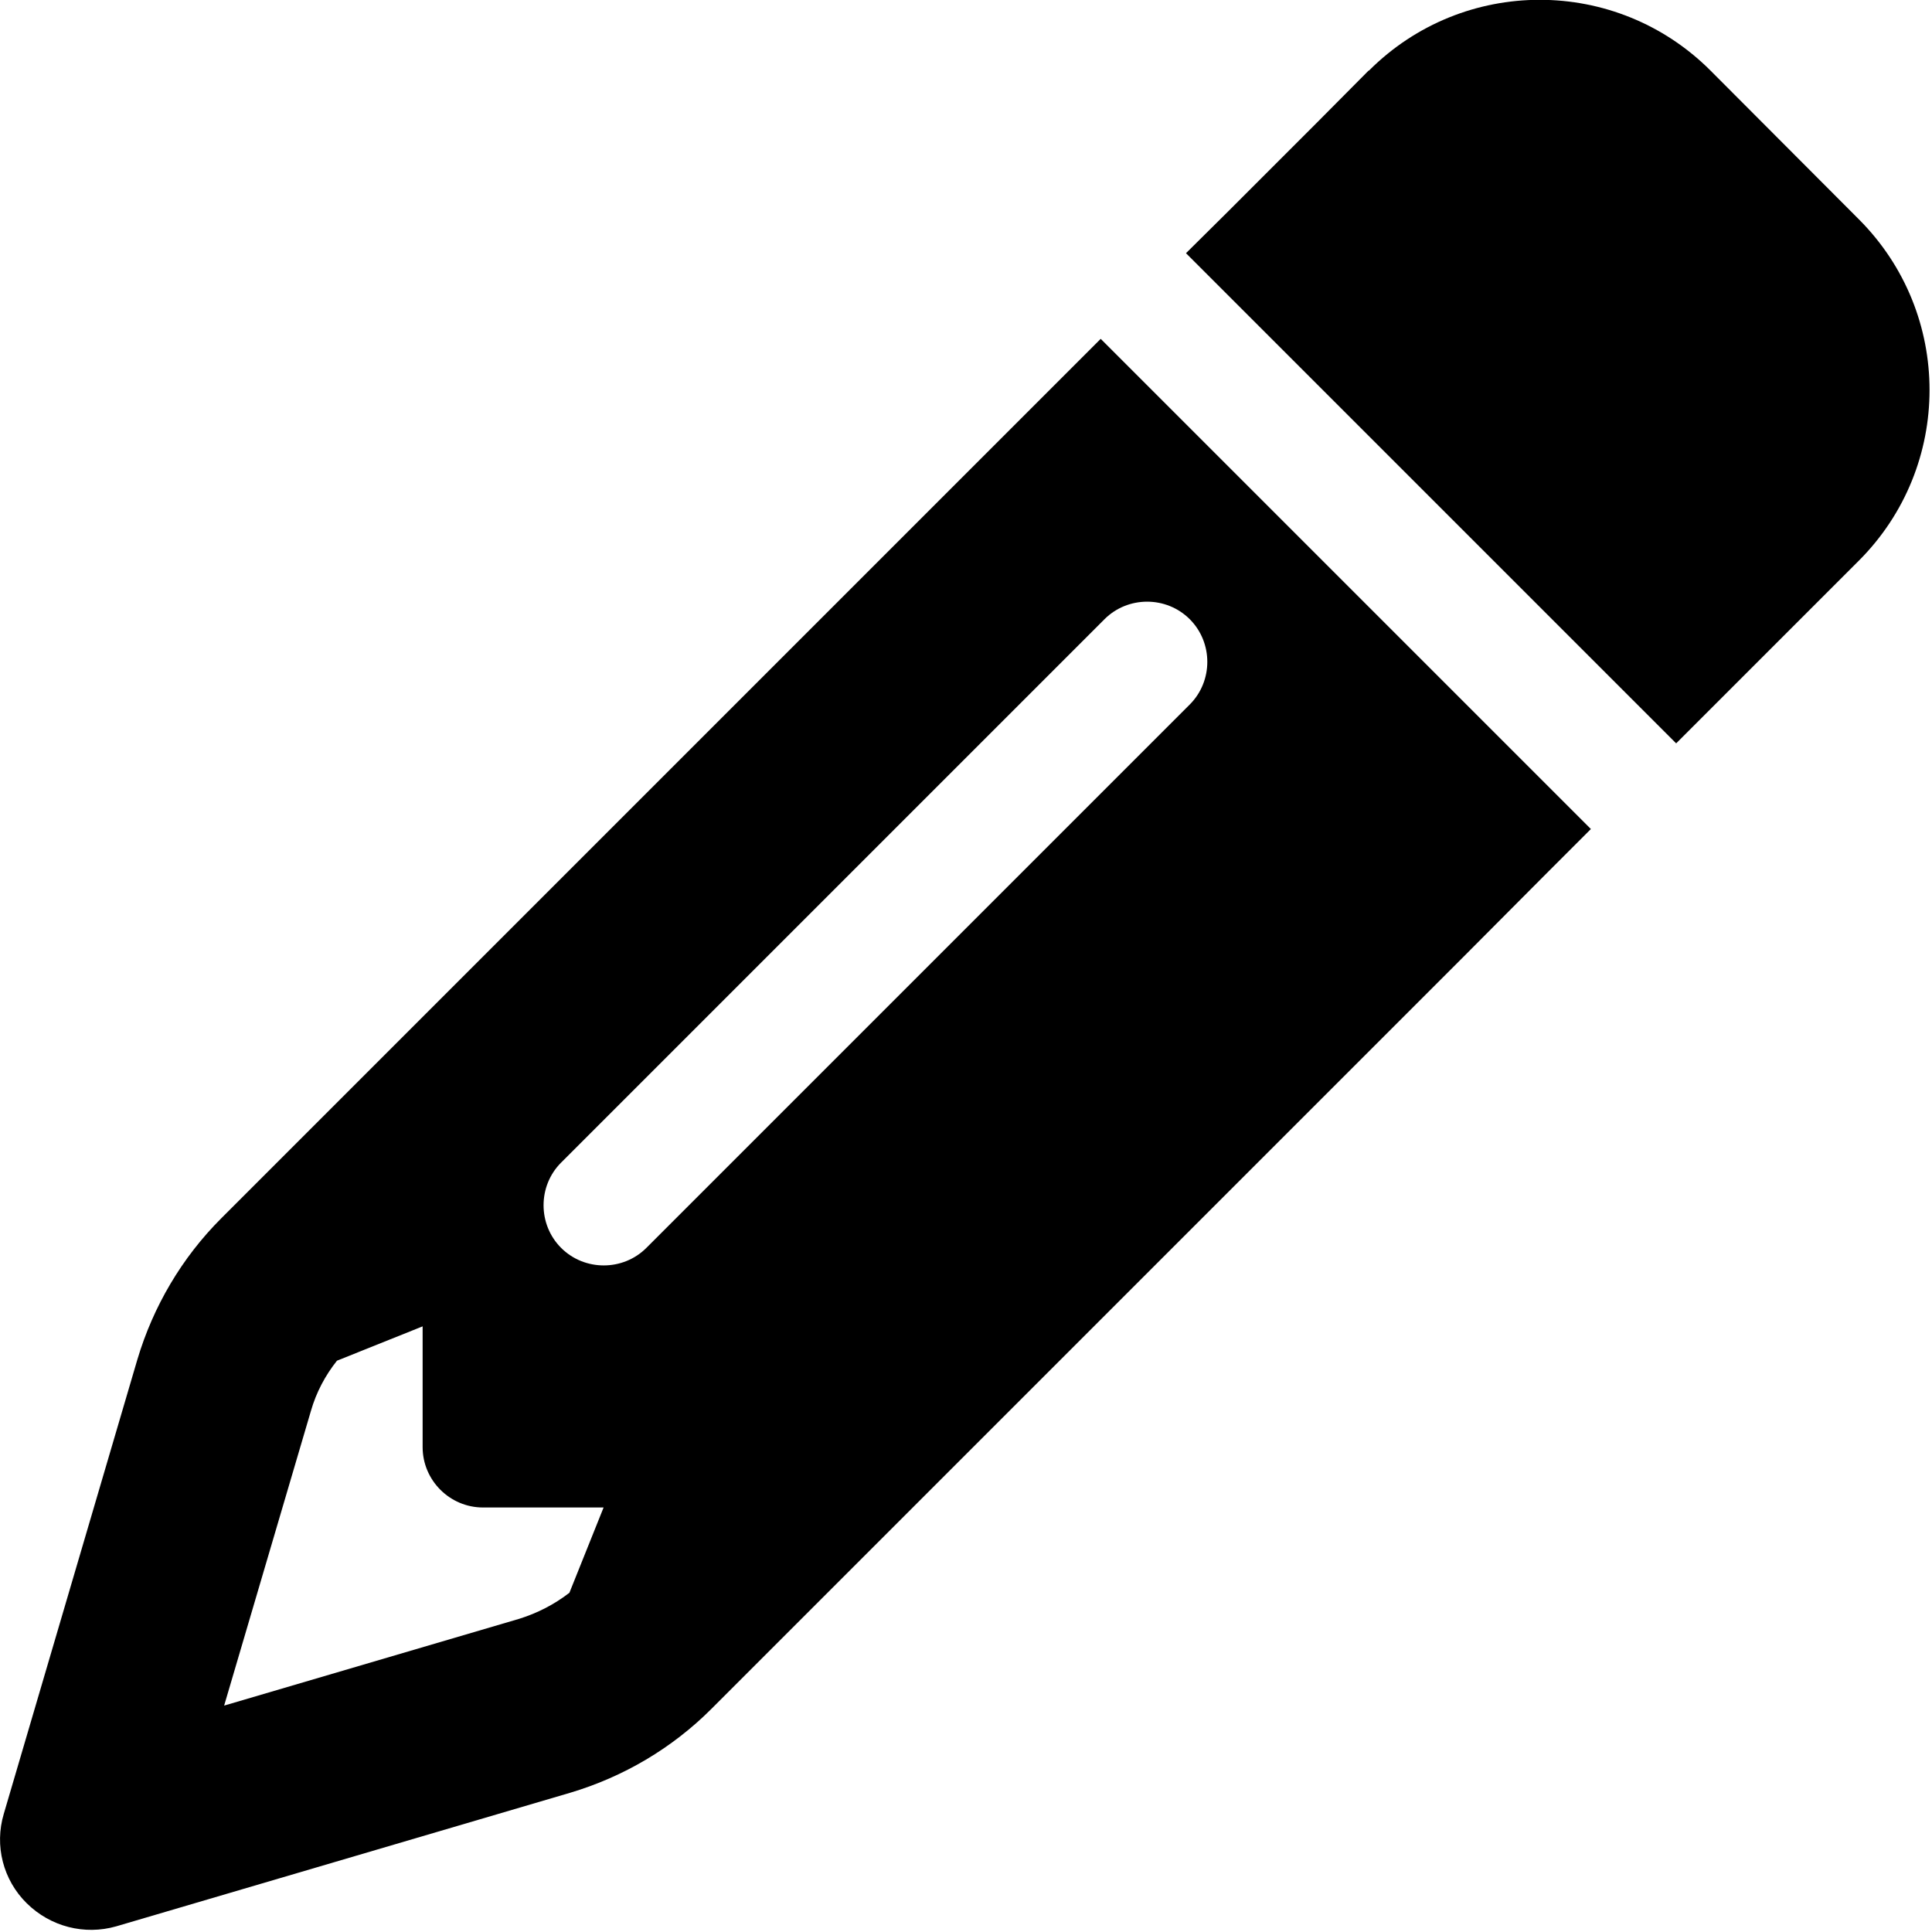
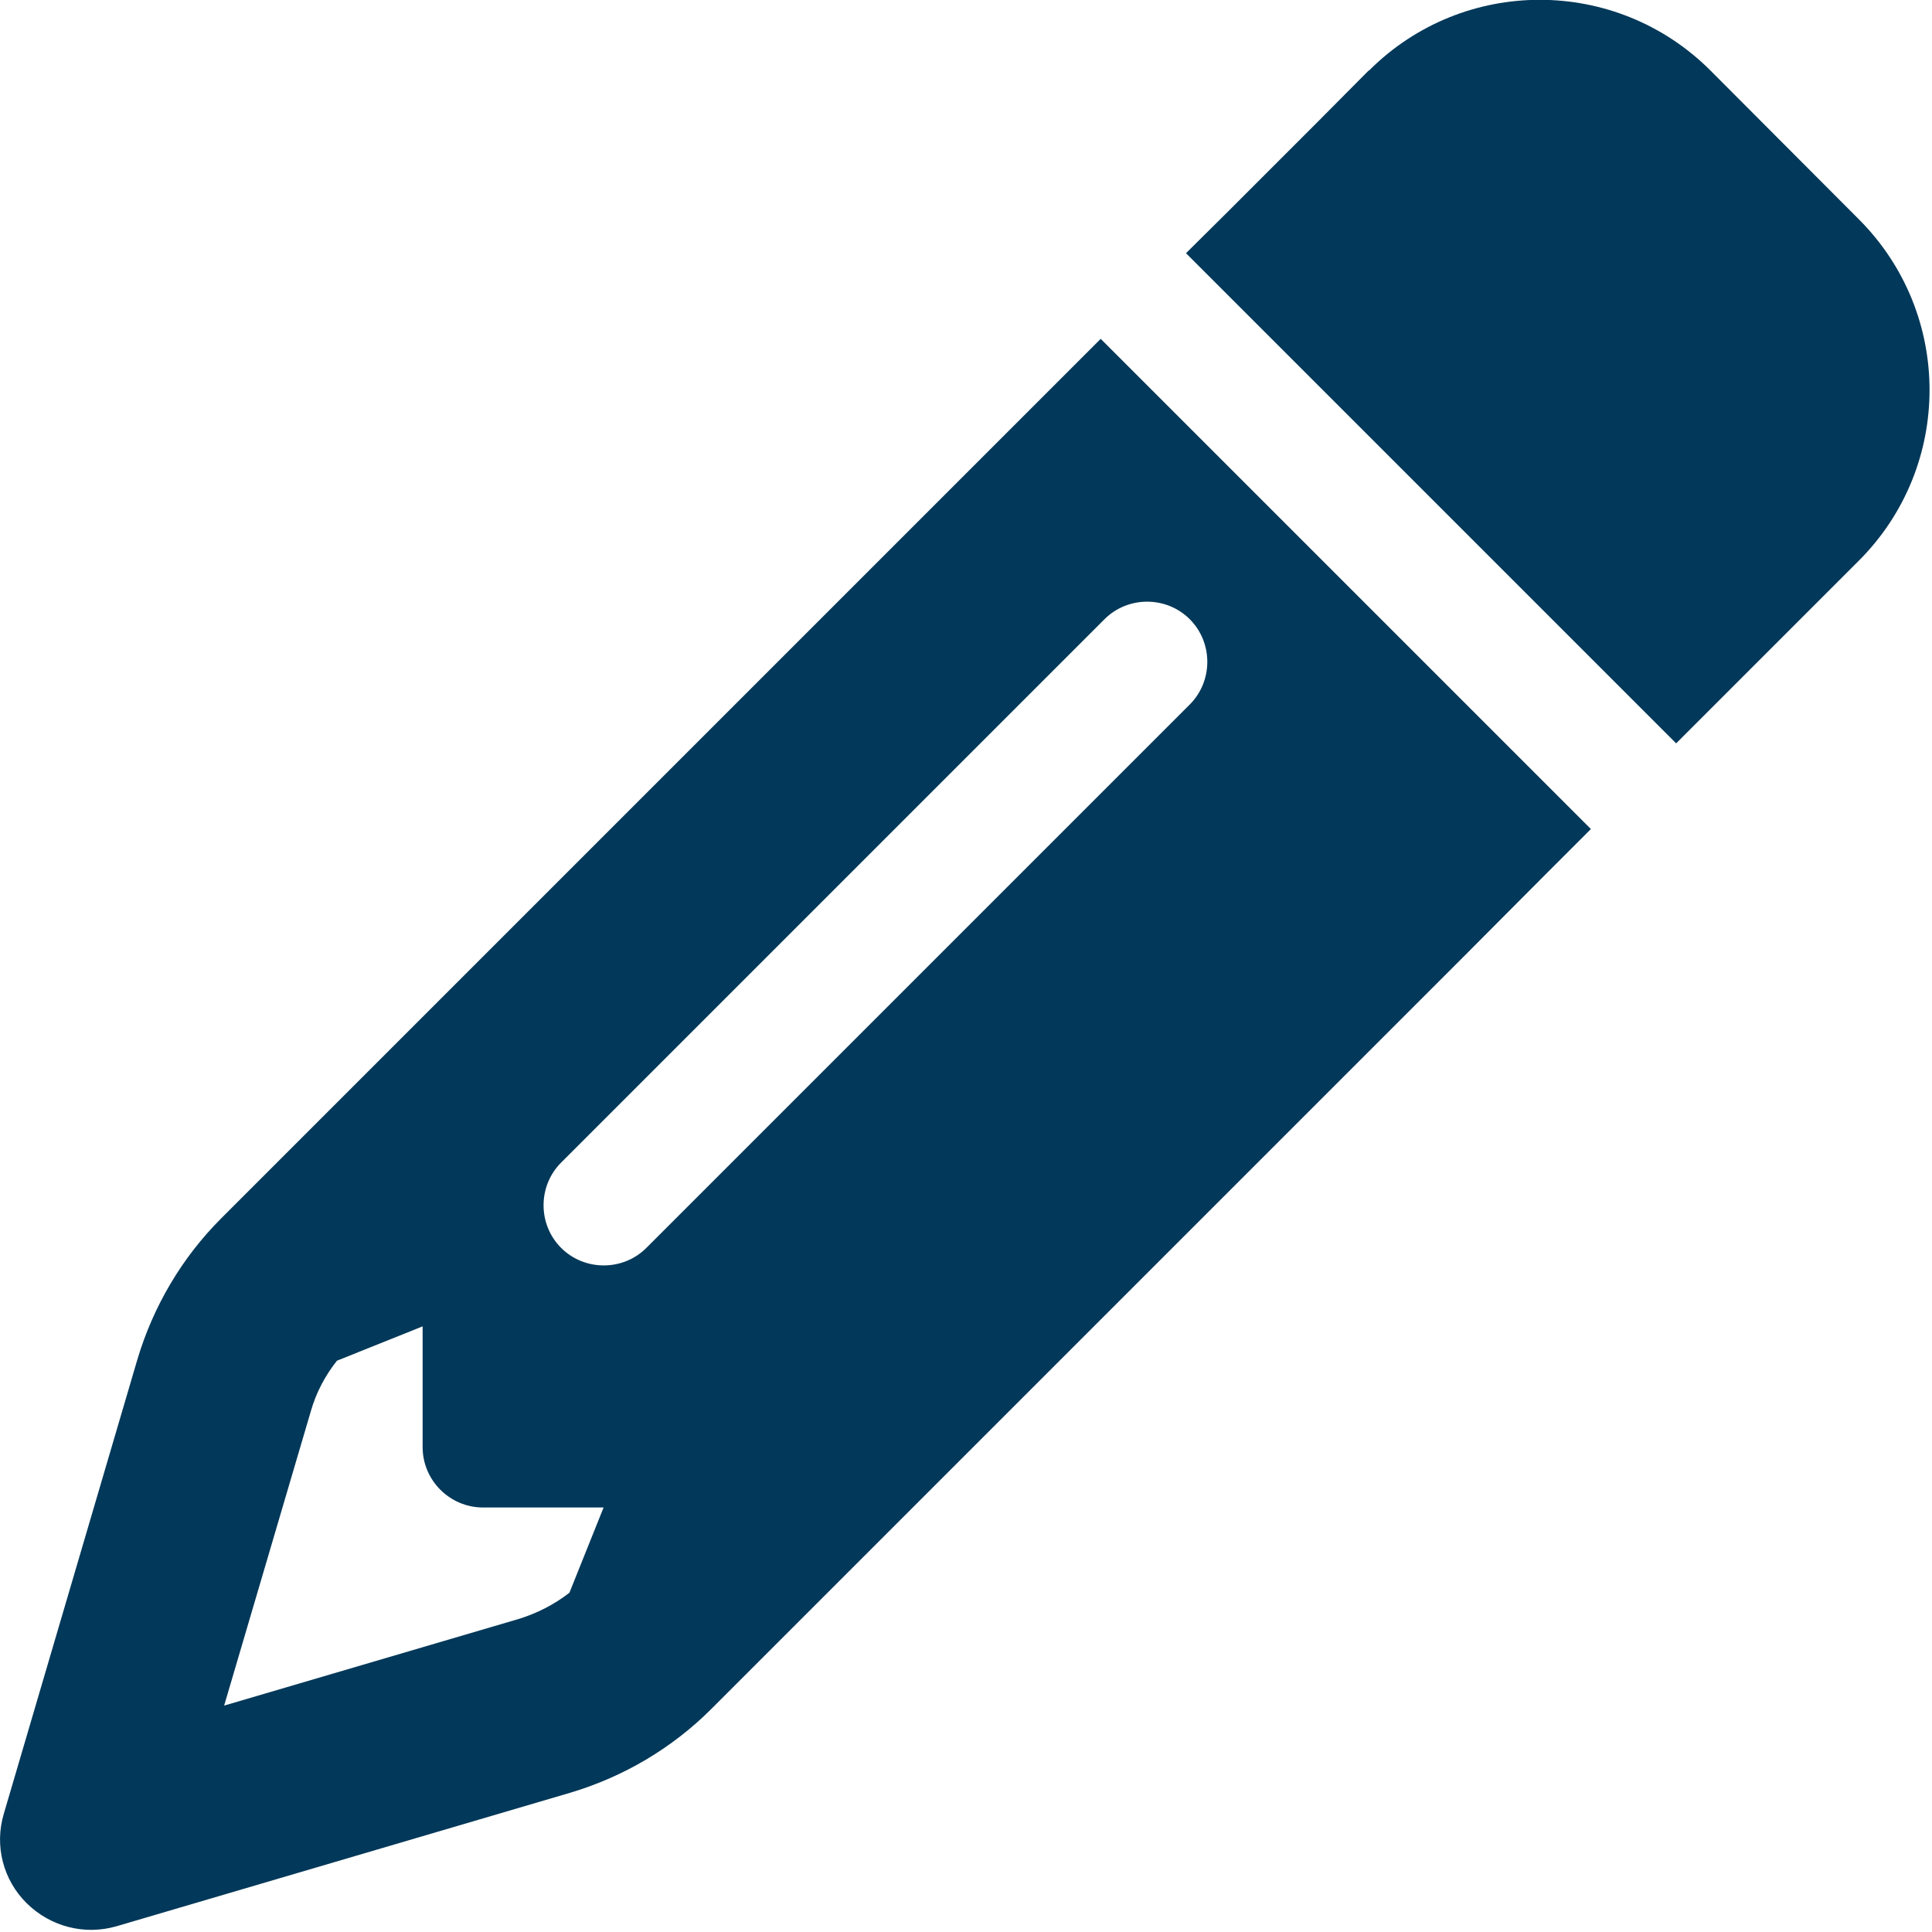
<svg xmlns="http://www.w3.org/2000/svg" viewBox="0 0 512 512">
-   <path d="M410.3 231l11.3-11.3-33.9-33.9-62.1-62.1L291.7 89.8l-11.3 11.3-22.6 22.6L58.6 322.9c-10.4 10.4-18 23.3-22.2 37.4L1 480.7c-2.5 8.4-.2 17.5 6.1 23.7s15.3 8.5 23.7 6.1l120.3-35.4c14.1-4.2 27-11.8 37.4-22.2L387.7 253.7 410.3 231zM160 399.4l-9.1 22.7c-4 3.1-8.5 5.4-13.3 6.9L59.4 452l23-78.1c1.4-4.9 3.8-9.4 6.9-13.3l22.7-9.1 0 32c0 8.8 7.2 16 16 16l32 0zM362.7 18.7L348.3 33.2 325.7 55.8 314.3 67.1l33.9 33.9 62.1 62.1 33.9 33.9 11.3-11.3 22.6-22.6 14.5-14.5c25-25 25-65.5 0-90.5L453.3 18.7c-25-25-65.5-25-90.5 0zm-47.4 168l-144 144c-6.2 6.2-16.4 6.2-22.6 0s-6.2-16.4 0-22.6l144-144c6.2-6.2 16.4-6.2 22.6 0s6.2 16.4 0 22.6z" />
+   <path fill="#023859" d="M410.3 231l11.3-11.3-33.9-33.9-62.1-62.1L291.7 89.8l-11.3 11.3-22.6 22.6L58.6 322.9c-10.4 10.4-18 23.3-22.2 37.4L1 480.7c-2.5 8.4-.2 17.5 6.1 23.7s15.3 8.5 23.7 6.1l120.3-35.4c14.1-4.2 27-11.8 37.4-22.2L387.7 253.7 410.3 231zM160 399.4l-9.1 22.7c-4 3.1-8.5 5.4-13.3 6.9L59.4 452l23-78.1c1.4-4.9 3.8-9.4 6.9-13.3l22.7-9.1 0 32c0 8.8 7.2 16 16 16l32 0zM362.7 18.7L348.3 33.2 325.7 55.8 314.3 67.1l33.9 33.9 62.1 62.1 33.9 33.9 11.3-11.3 22.6-22.6 14.5-14.5c25-25 25-65.5 0-90.5L453.3 18.7c-25-25-65.5-25-90.5 0zm-47.4 168l-144 144c-6.2 6.2-16.4 6.2-22.6 0s-6.2-16.4 0-22.6l144-144c6.2-6.2 16.4-6.2 22.6 0s6.2 16.4 0 22.6z" />
</svg>
